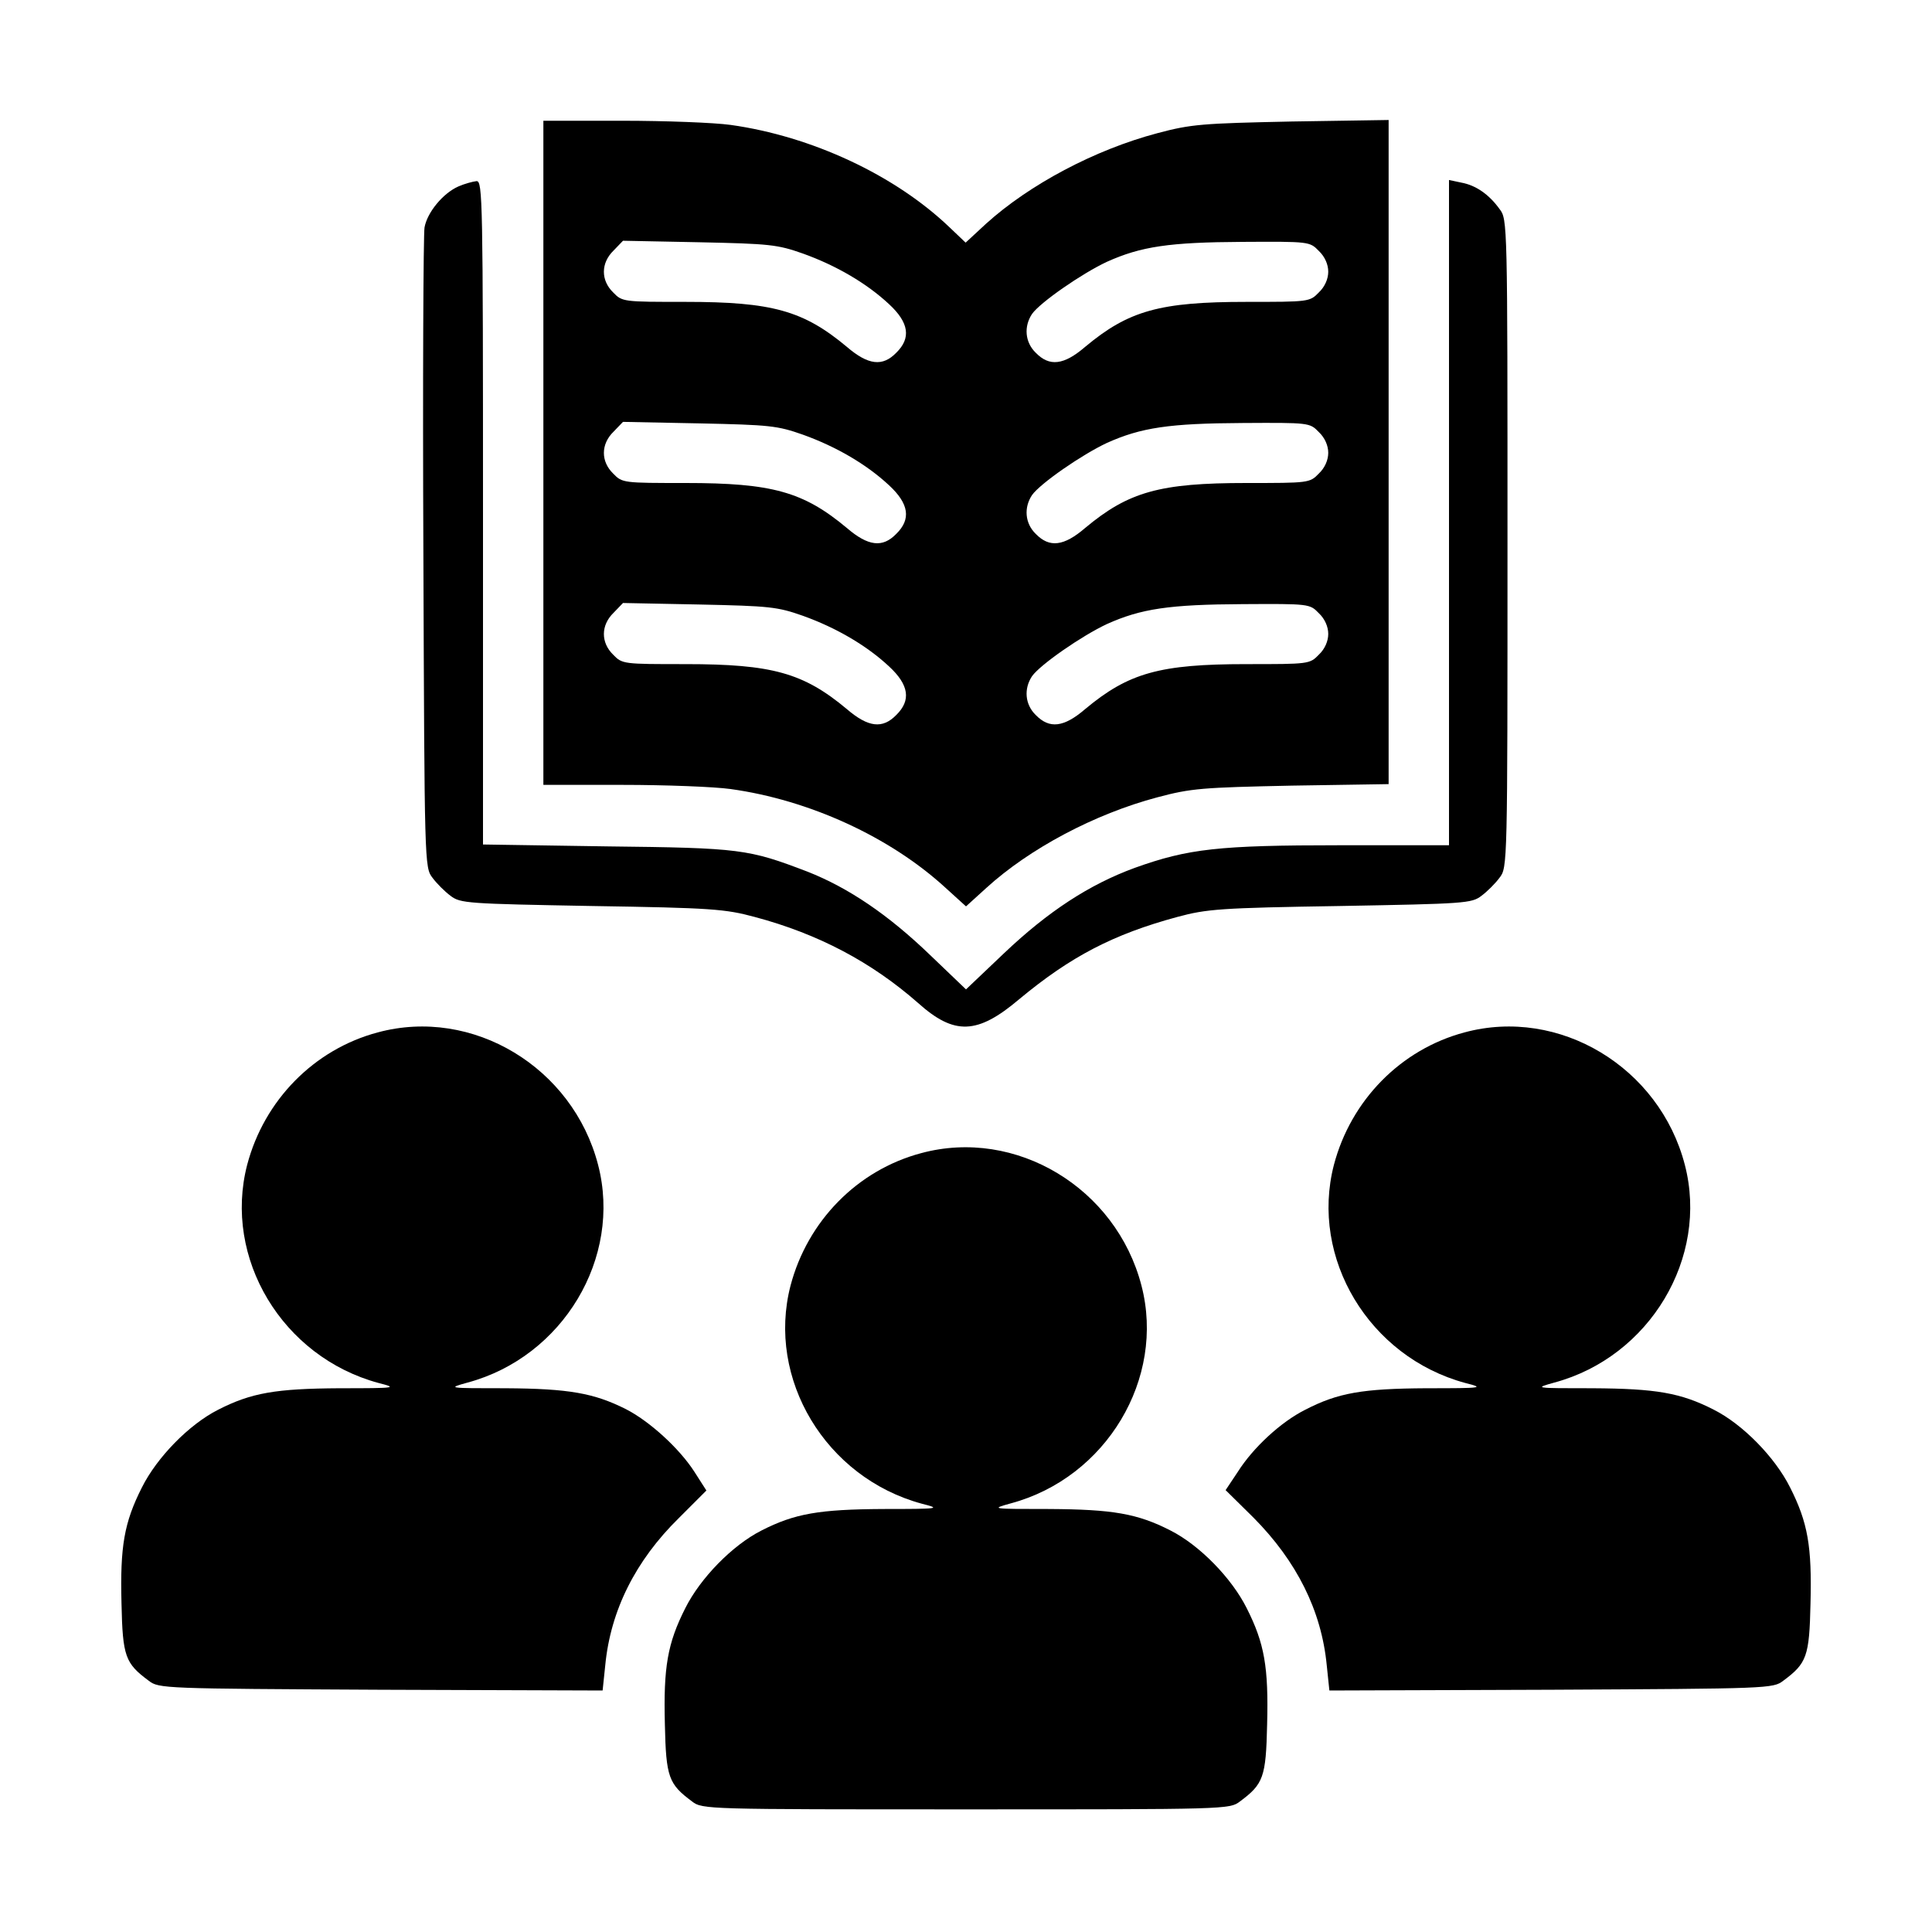
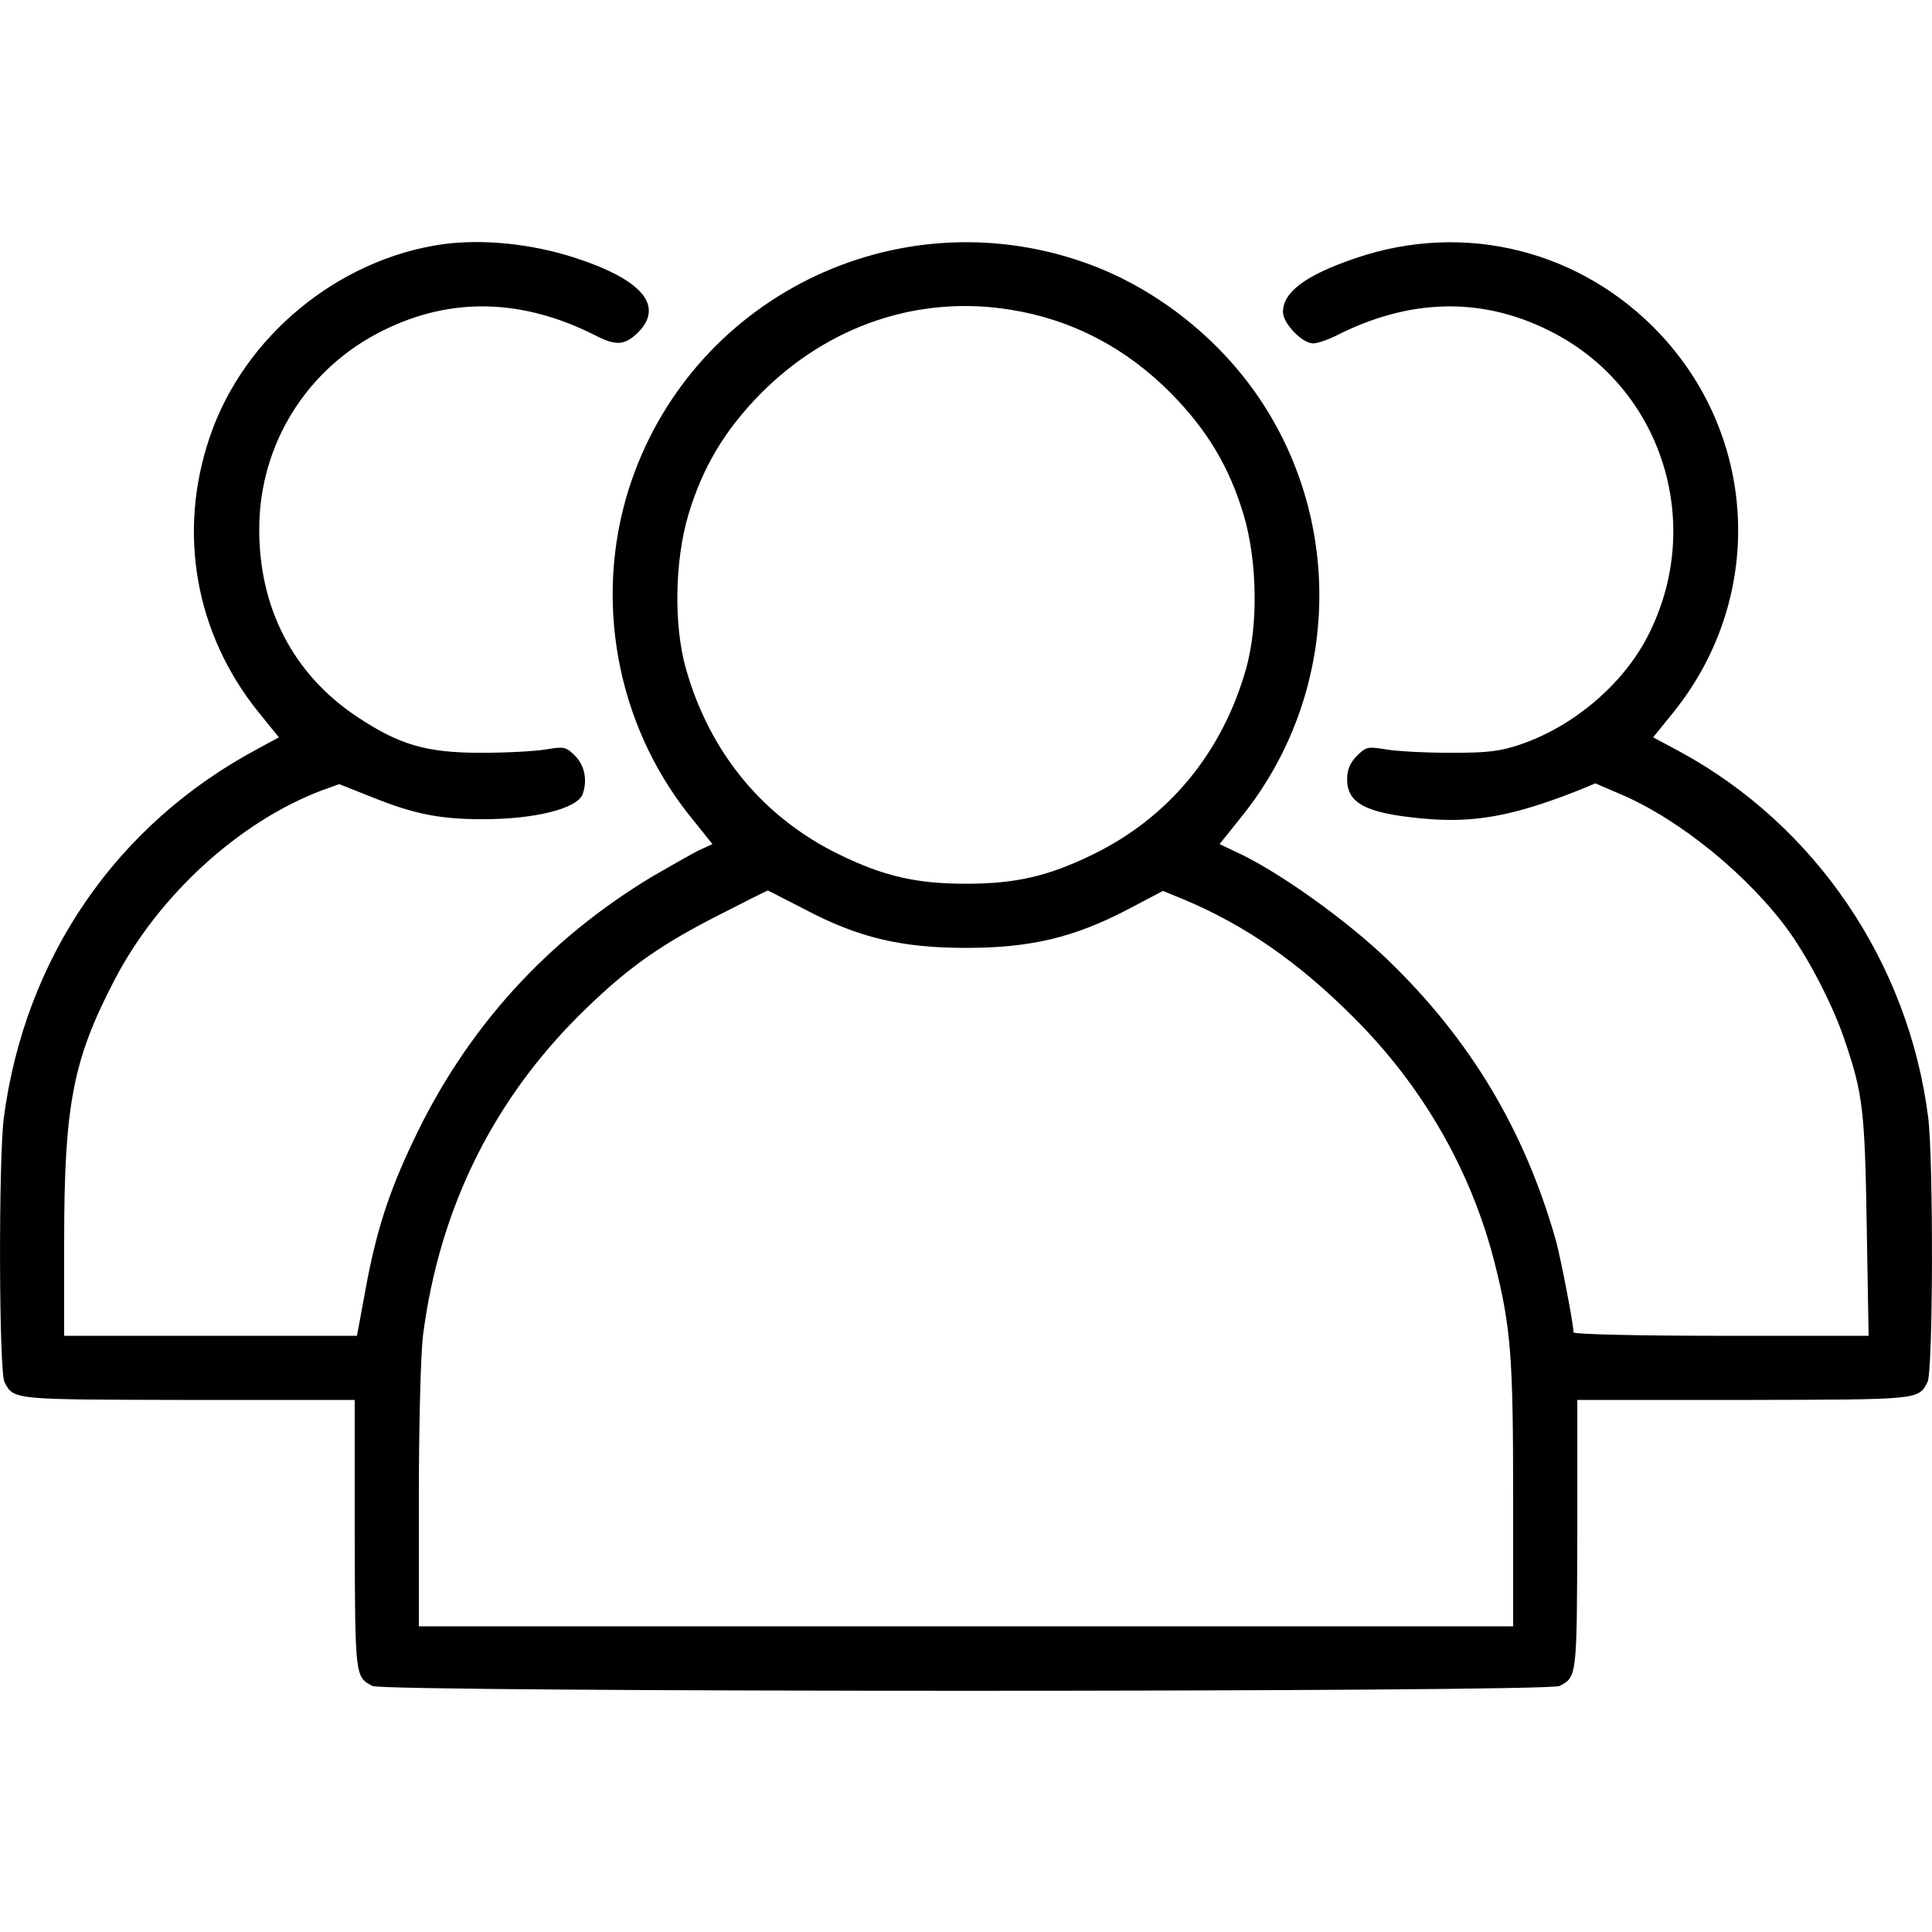
<svg xmlns="http://www.w3.org/2000/svg" version="1.0" width="512pt" height="512pt" viewBox="0 0 512 512" preserveAspectRatio="xMidYMid meet">
  <g transform="translate(0,512) scale(0.1,-0.1)" fill="#000000" stroke="none">
-     <path d="M1440 3920 l0 -880 209 0 c115 0 244 -5 287 -11 209 -29 423 -127 570 -262 l54 -49 54 49 c114 104 287 196 453 240 90 24 119 26 356 31 l257 4 0 880 0 880 -257 -4 c-237 -5 -266 -7 -356 -31 -166 -44 -339 -136 -454 -240 l-54 -50 -42 40 c-145 139 -366 242 -581 272 -43 6 -172 11 -287 11 l-209 0 0 -880z m688 528 c89 -32 169 -79 228 -134 53 -49 59 -90 19 -129 -36 -37 -74 -33 -131 16 -115 96 -198 119 -427 119 -165 0 -168 0 -192 25 -33 32 -33 78 1 111 l25 26 202 -4 c187 -4 207 -6 275 -30z m1367 7 c16 -15 25 -36 25 -55 0 -19 -9 -40 -25 -55 -24 -25 -27 -25 -192 -25 -229 0 -312 -23 -427 -119 -57 -49 -95 -53 -131 -16 -29 28 -32 70 -10 103 22 31 132 107 198 138 91 41 166 52 360 53 176 1 178 1 202 -24z m-1367 -487 c89 -32 169 -79 228 -134 53 -49 59 -90 19 -129 -36 -37 -74 -33 -131 16 -115 96 -198 119 -427 119 -165 0 -168 0 -192 25 -33 32 -33 78 1 111 l25 26 202 -4 c187 -4 207 -6 275 -30z m1367 7 c16 -15 25 -36 25 -55 0 -19 -9 -40 -25 -55 -24 -25 -27 -25 -192 -25 -229 0 -312 -23 -427 -119 -57 -49 -95 -53 -131 -16 -29 28 -32 70 -10 103 22 31 132 107 198 138 91 41 166 52 360 53 176 1 178 1 202 -24z m-1367 -487 c89 -32 169 -79 228 -134 53 -49 59 -90 19 -129 -36 -37 -74 -33 -131 16 -115 96 -198 119 -427 119 -165 0 -168 0 -192 25 -33 32 -33 78 1 111 l25 26 202 -4 c187 -4 207 -6 275 -30z m1367 7 c16 -15 25 -36 25 -55 0 -19 -9 -40 -25 -55 -24 -25 -27 -25 -192 -25 -229 0 -312 -23 -427 -119 -57 -49 -95 -53 -131 -16 -29 28 -32 70 -10 103 22 31 132 107 198 138 91 41 166 52 360 53 176 1 178 1 202 -24z" />
-     <path d="M1215 4626 c-41 -18 -83 -69 -90 -109 -3 -18 -5 -406 -3 -864 3 -822 3 -832 24 -859 11 -15 33 -37 48 -48 26 -20 44 -21 374 -27 319 -5 354 -8 432 -29 169 -45 310 -120 433 -228 96 -86 157 -84 268 10 136 113 249 172 419 218 78 21 113 24 432 29 330 6 348 7 374 27 15 11 37 33 48 48 21 27 21 34 21 886 0 852 0 859 -21 886 -28 39 -63 63 -101 70 l-33 7 0 -882 0 -881 -289 0 c-321 0 -402 -9 -544 -60 -120 -44 -229 -115 -346 -226 l-101 -96 -94 90 c-112 108 -217 179 -326 222 -157 60 -177 63 -532 67 l-328 5 0 879 c0 831 -1 879 -17 879 -10 -1 -32 -7 -48 -14z" />
-     <path d="M1001 2384 c-169 -45 -301 -180 -346 -351 -64 -247 93 -509 348 -578 51 -13 49 -14 -103 -14 -169 -1 -234 -12 -322 -57 -77 -39 -162 -126 -202 -206 -47 -93 -58 -156 -54 -308 3 -140 10 -158 72 -204 27 -21 39 -21 615 -24 l588 -2 7 67 c14 145 80 277 195 390 l73 73 -32 50 c-40 62 -119 134 -182 166 -84 42 -150 54 -318 55 -154 0 -155 0 -101 15 253 68 410 331 346 577 -67 259 -333 419 -584 351z" />
-     <path d="M3881 2384 c-169 -45 -301 -180 -346 -351 -64 -247 93 -509 348 -578 51 -13 49 -14 -103 -14 -169 -1 -234 -12 -321 -57 -64 -32 -138 -100 -179 -165 l-32 -48 74 -73 c114 -115 180 -246 194 -391 l7 -67 588 2 c576 3 588 3 615 24 62 46 69 64 72 204 4 152 -7 215 -54 308 -40 80 -125 167 -202 206 -88 45 -153 56 -322 57 -154 0 -155 0 -101 15 253 68 410 331 346 577 -67 259 -333 419 -584 351z" />
-     <path d="M2441 2064 c-169 -45 -301 -180 -346 -351 -64 -247 93 -509 348 -578 51 -13 49 -14 -103 -14 -169 -1 -234 -12 -322 -57 -77 -39 -162 -126 -202 -206 -47 -93 -58 -156 -54 -308 3 -140 10 -158 72 -204 27 -21 36 -21 726 -21 690 0 699 0 726 21 62 46 69 64 72 204 4 152 -7 215 -54 308 -40 80 -125 167 -202 206 -88 45 -153 56 -322 57 -154 0 -155 0 -101 15 253 68 410 331 346 577 -67 259 -333 419 -584 351z" />
+     <path d="M1175 4473 c-279 -39 -529 -245 -619 -511 -86 -252 -39 -520 128 -728 l55 -68 -57 -31 c-374 -200 -616 -553 -672 -978 -14 -112 -13 -672 2 -700 25 -47 19 -46 486 -47 l442 0 0 -357 c1 -377 1 -377 47 -401 31 -17 3115 -17 3146 0 46 24 46 24 47 401 l0 357 443 0 c466 1 460 0 485 47 15 28 16 584 2 701 -52 411 -299 775 -658 970 l-71 38 55 68 c239 298 225 718 -33 997 -209 225 -520 304 -810 205 -133 -45 -193 -90 -193 -143 0 -30 51 -83 80 -83 11 0 38 9 60 20 194 99 385 104 565 14 300 -148 417 -515 259 -815 -66 -125 -194 -233 -332 -281 -56 -19 -87 -23 -187 -23 -66 0 -143 4 -172 9 -48 8 -53 7 -77 -17 -18 -18 -26 -37 -26 -62 0 -64 50 -90 198 -104 136 -13 239 5 414 74 l46 19 65 -28 c159 -67 344 -219 450 -367 55 -78 117 -199 146 -287 48 -141 53 -185 58 -490 l5 -292 -391 0 c-215 0 -391 4 -391 9 0 22 -33 192 -46 241 -83 294 -227 535 -447 747 -105 101 -277 225 -388 279 l-57 27 64 80 c251 318 268 766 41 1102 -111 164 -281 296 -465 360 -501 175 -1046 -97 -1206 -602 -92 -293 -32 -619 158 -860 l64 -80 -37 -17 c-20 -10 -74 -41 -121 -68 -281 -169 -494 -403 -635 -702 -65 -136 -99 -242 -127 -397 l-22 -119 -388 0 -388 0 0 248 c0 363 23 483 133 694 116 224 330 420 549 503 l47 17 88 -35 c112 -45 180 -58 293 -58 138 0 249 28 264 66 13 36 6 76 -20 102 -24 24 -29 25 -77 17 -29 -5 -106 -9 -172 -9 -146 0 -217 21 -331 97 -167 112 -258 287 -257 498 1 224 127 425 328 524 180 90 371 85 565 -14 53 -27 76 -25 111 9 70 71 10 141 -171 199 -112 36 -240 49 -345 35z m1504 -174 c162 -26 306 -101 426 -223 95 -97 153 -194 191 -321 36 -122 39 -292 6 -408 -63 -222 -205 -394 -407 -492 -117 -57 -203 -77 -335 -77 -132 0 -218 20 -335 77 -202 98 -344 270 -407 492 -33 116 -30 286 6 408 38 127 96 224 191 321 180 182 421 263 664 223z m-546 -1589 c142 -75 256 -102 427 -102 170 0 285 27 427 101 l95 50 56 -23 c162 -68 303 -166 448 -311 185 -184 313 -408 375 -652 43 -170 49 -248 49 -620 l0 -343 -1450 0 -1450 0 0 343 c0 190 5 381 11 428 44 342 191 635 435 869 115 111 201 170 353 247 68 35 124 63 126 63 1 0 45 -23 98 -50z" />
  </g>
</svg>
